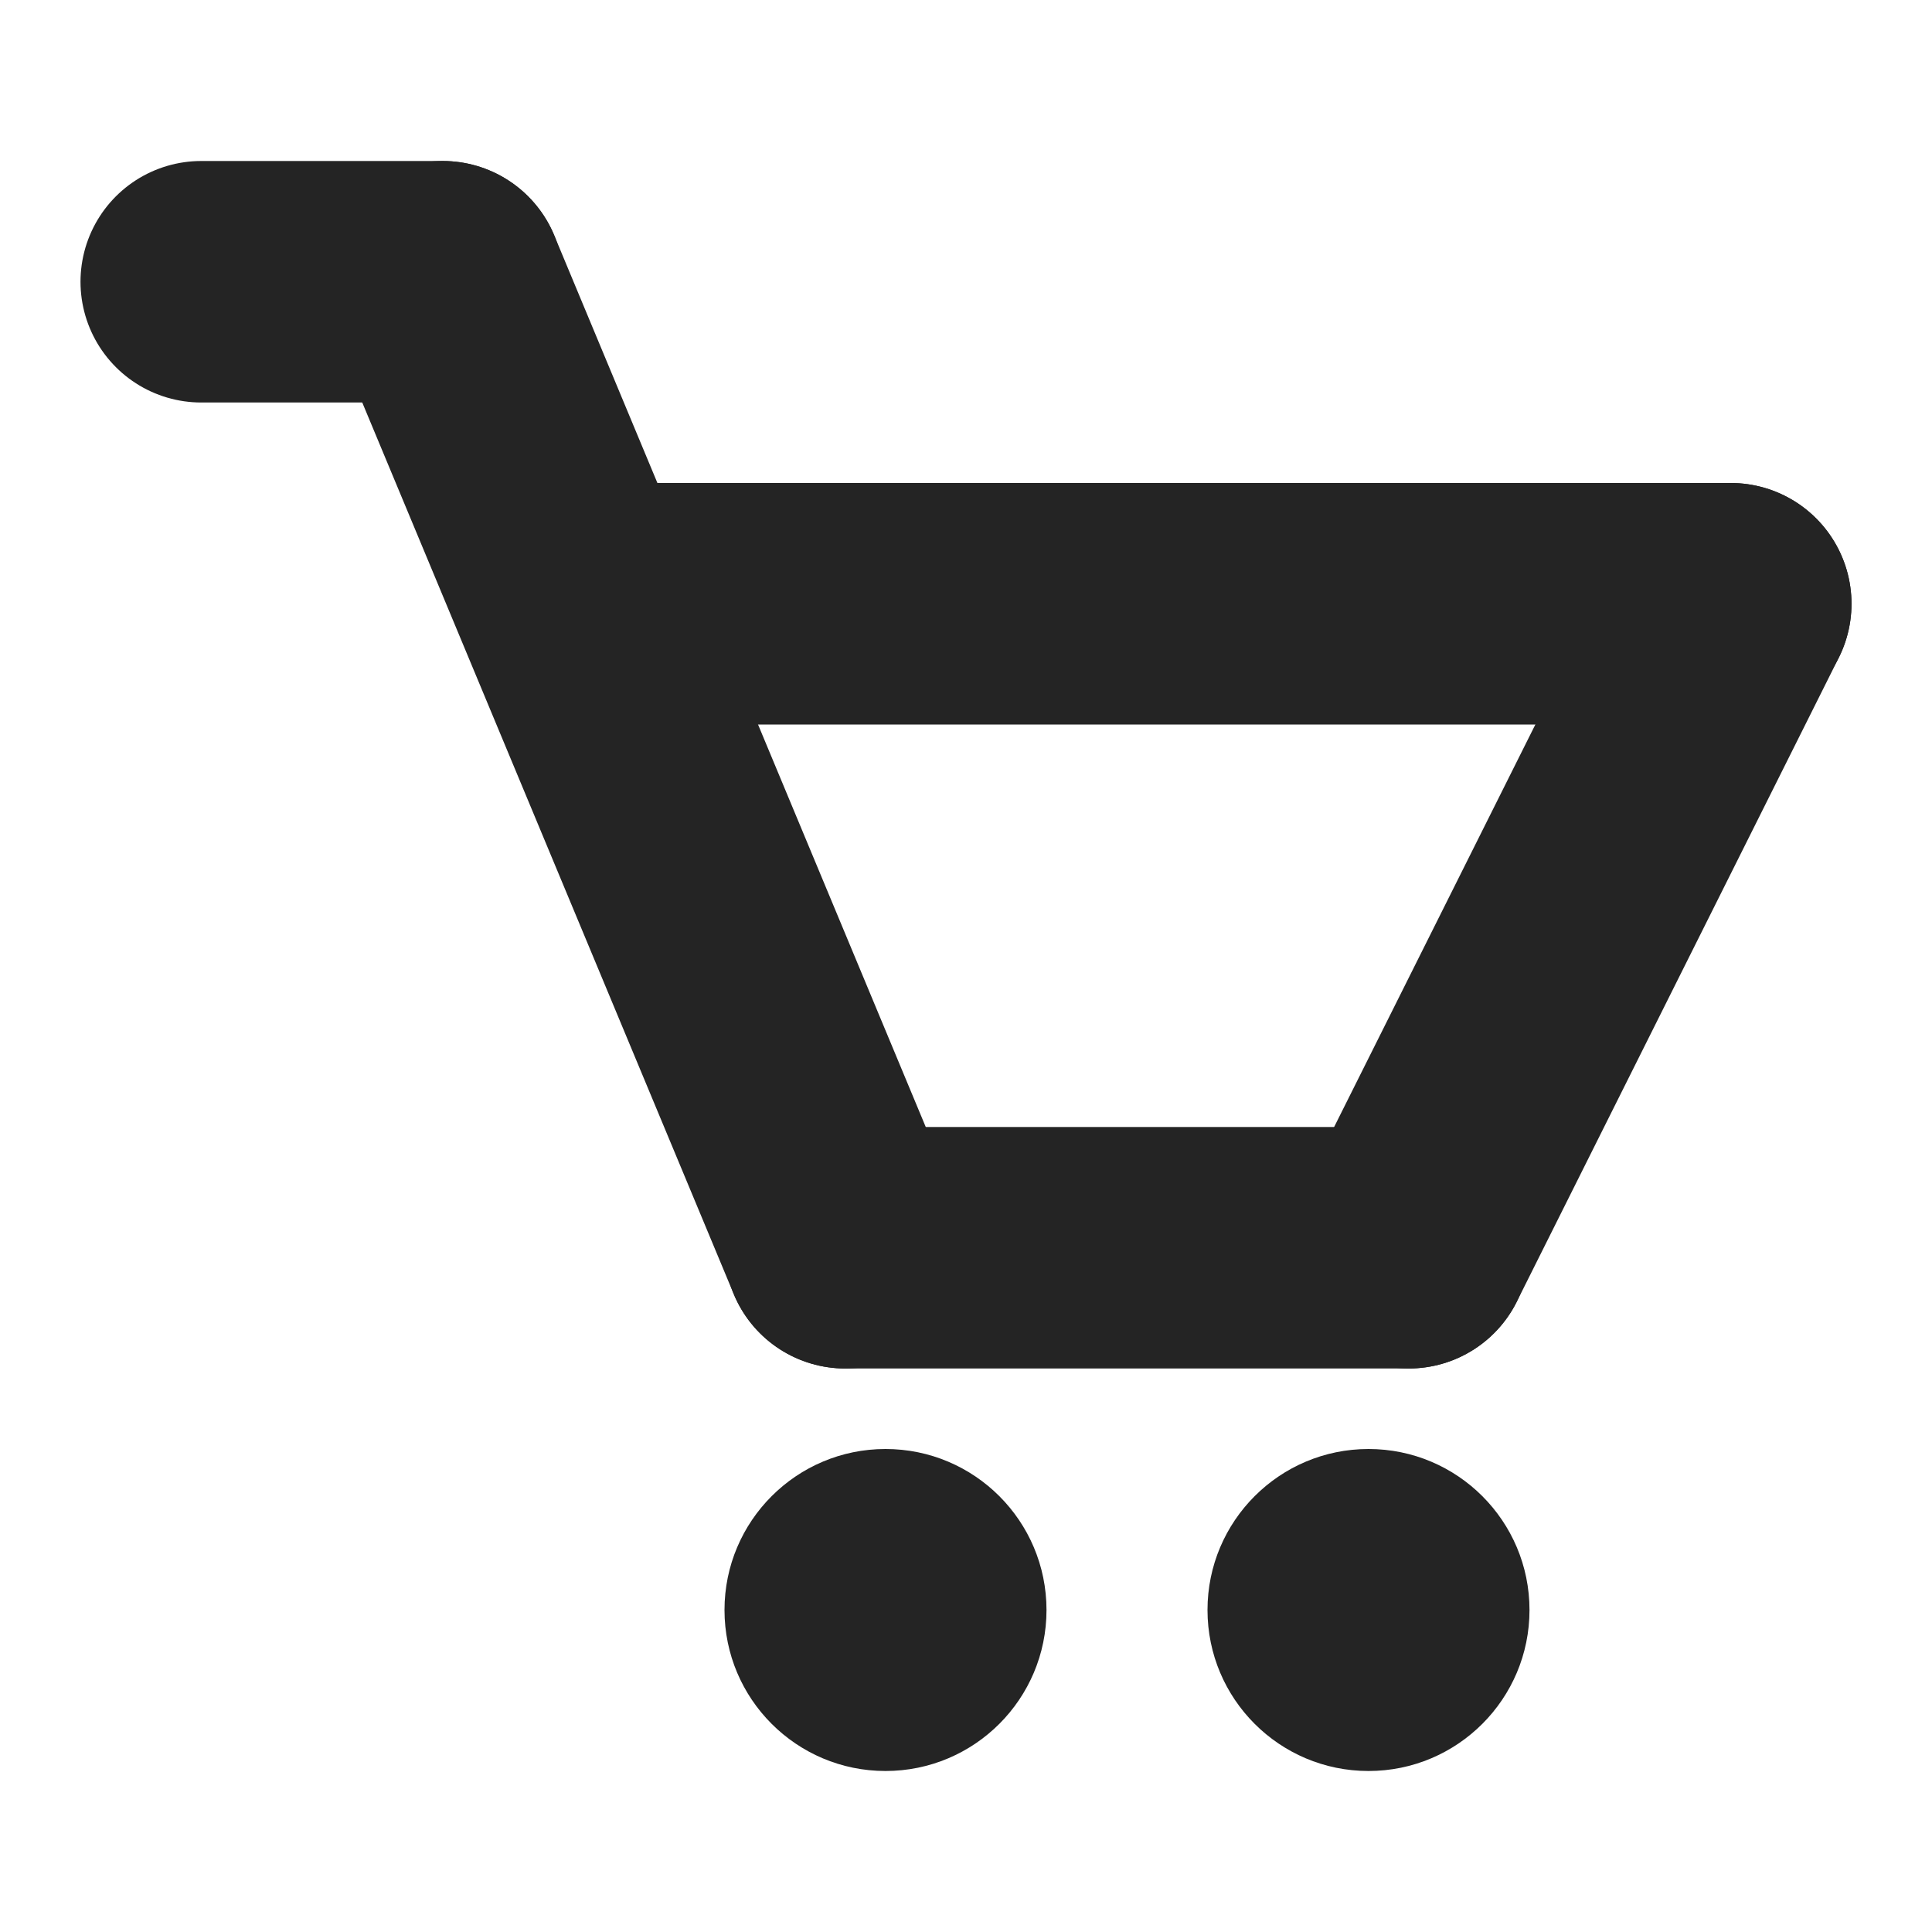
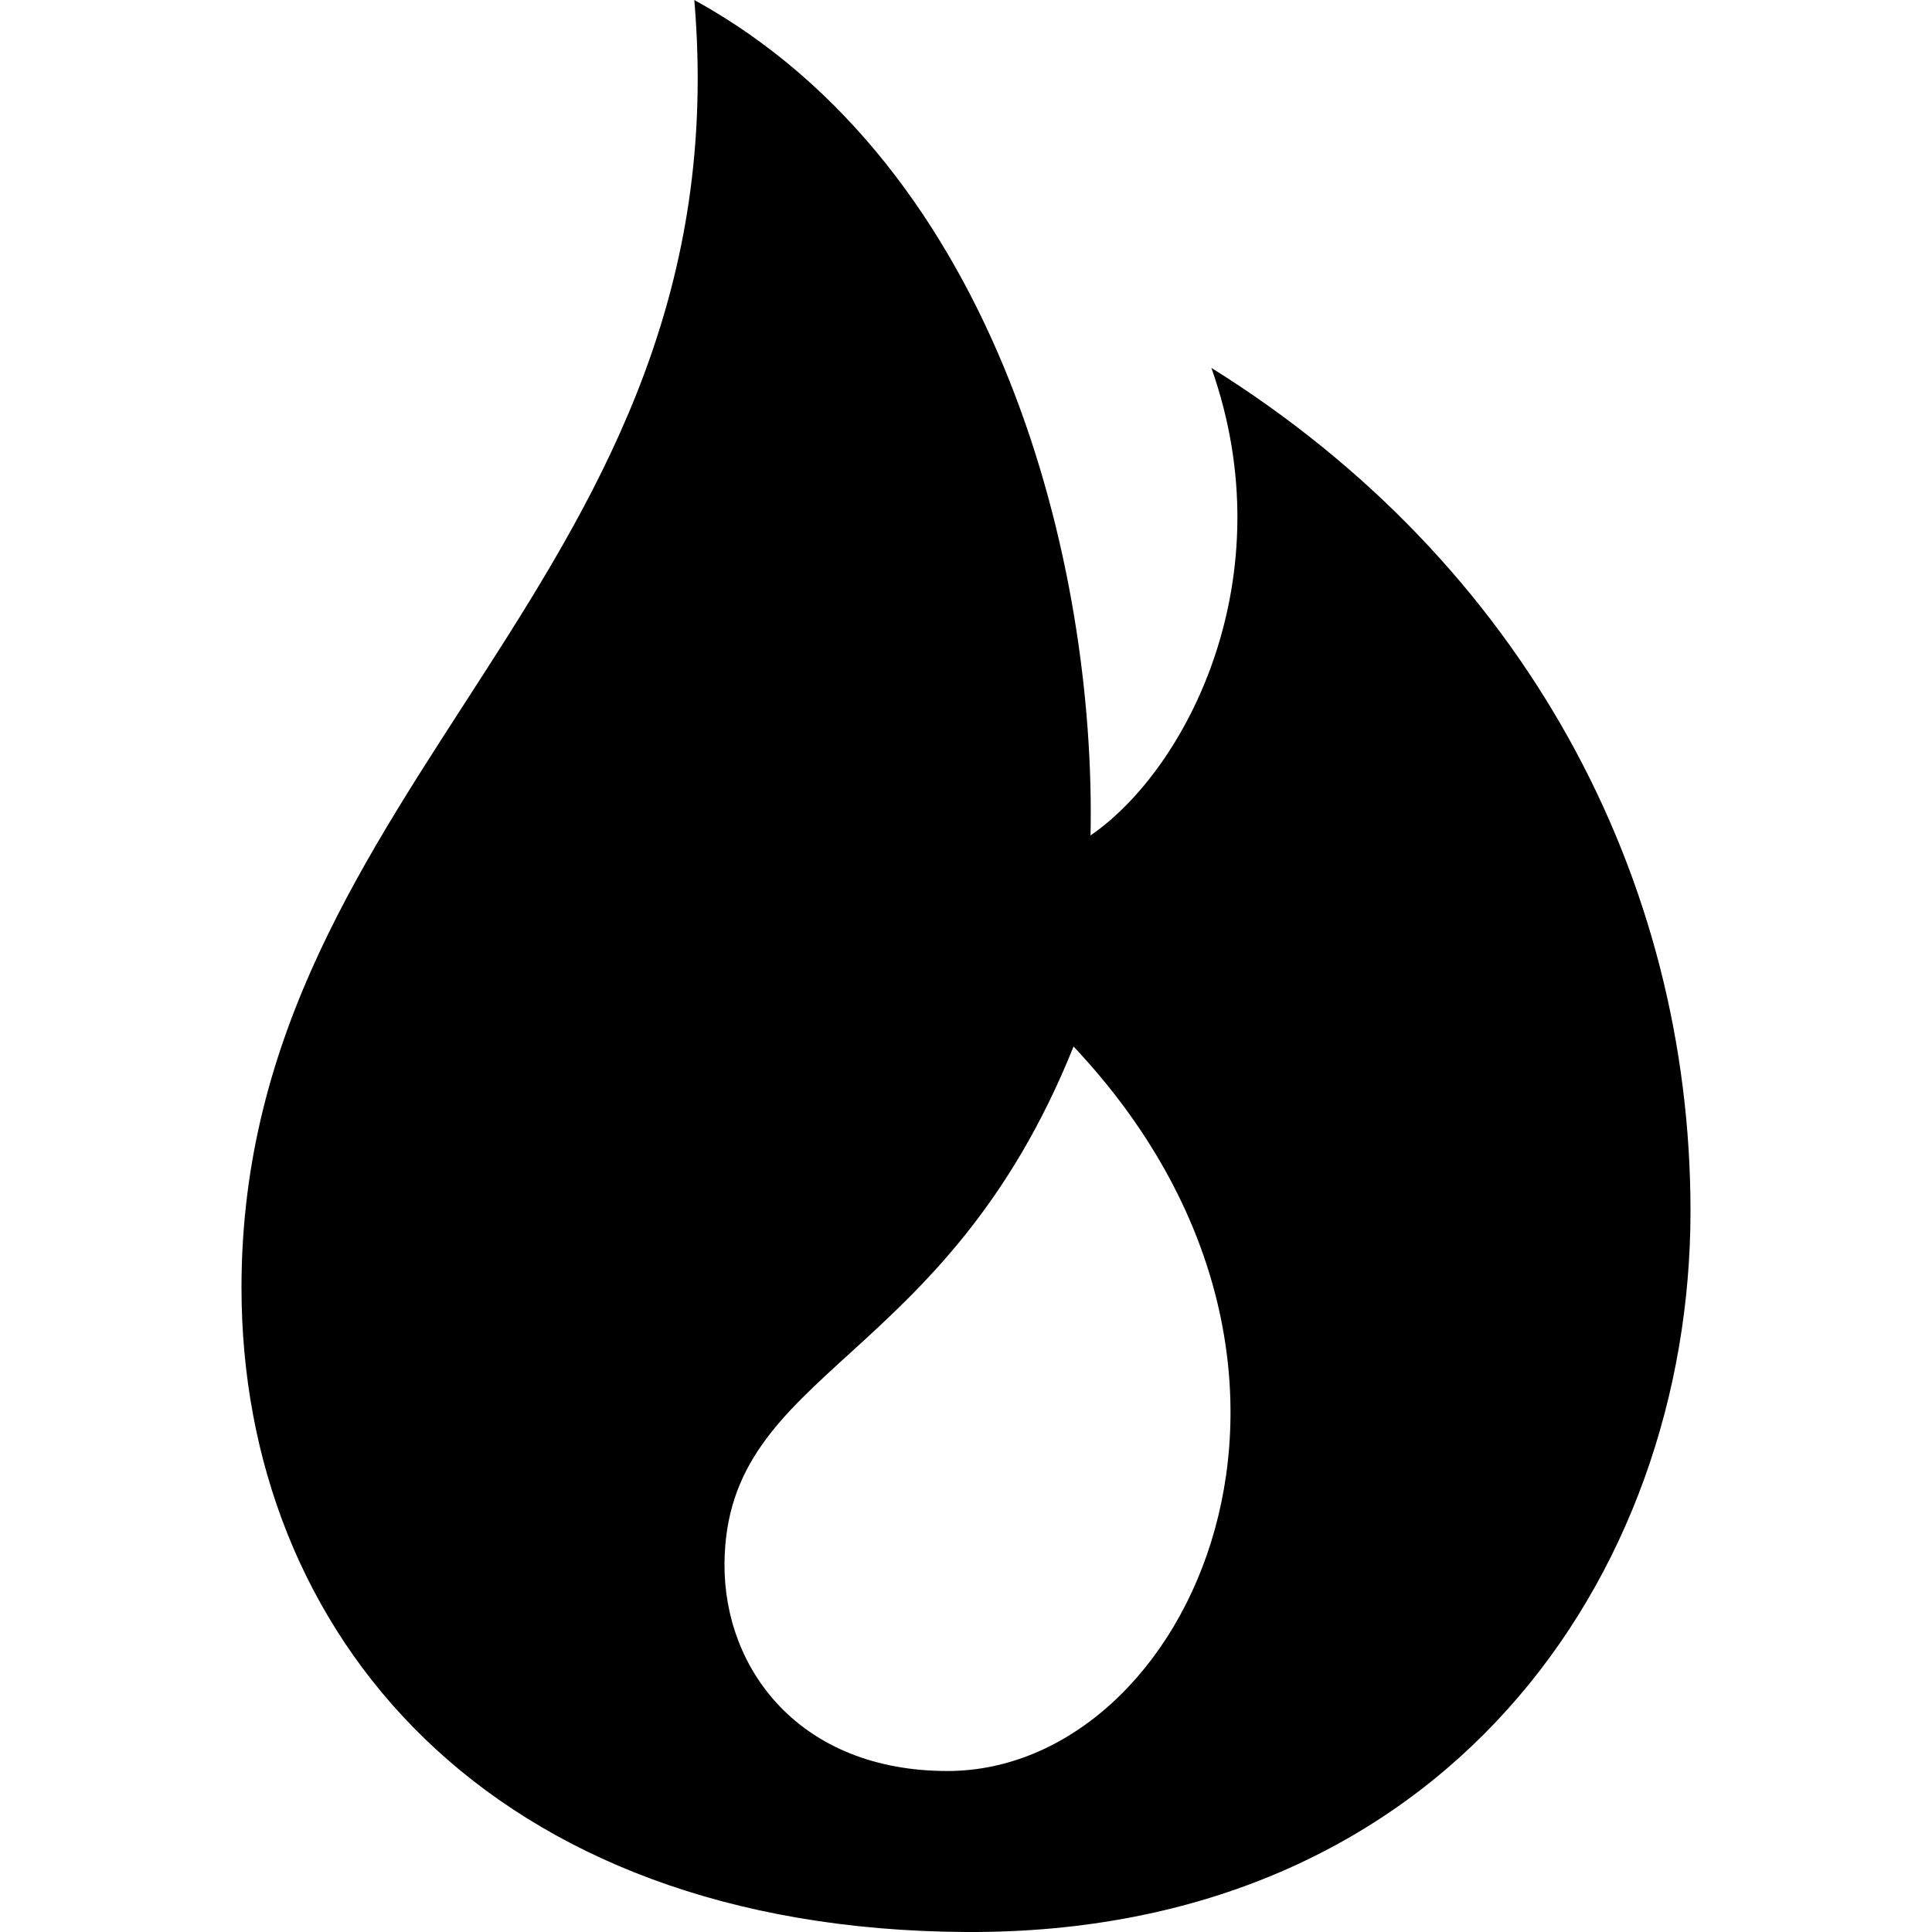
- <svg xmlns="http://www.w3.org/2000/svg" width="24px" height="24px" viewBox="0 0 24 24" version="1.1">
-   <defs />
-   <g id="icon-cart" stroke="none" stroke-width="1" fill="none" fill-rule="evenodd">
-     <g id="Group" transform="translate(2, 2)">
-       <path d="M3.5,1.5 L8.5,13.5" id="Line-2" stroke="#242424" stroke-width="3" stroke-linecap="round" />
-       <path d="M15.5,5.5 L19.5,13.5" id="Line-2" stroke="#242424" stroke-width="3" stroke-linecap="round" transform="translate(17.5, 9.5) scale(-1, 1) translate(-17.5, -9.5) " />
-       <path d="M5.5,5.5 L19.5,5.5" id="Line-2" stroke="#242424" stroke-width="3" stroke-linecap="round" />
-       <path d="M0.5,1.5 L3.5,1.5" id="Line-2" stroke="#242424" stroke-width="3" stroke-linecap="round" />
-       <path d="M8.5,13.5 L15.5,13.5" id="Line-2" stroke="#242424" stroke-width="3" stroke-linecap="round" />
-       <circle id="Oval" fill="#242424" cx="9" cy="18" r="2" />
-       <circle id="Oval" fill="#242424" cx="15" cy="18" r="2" />
-     </g>
-   </g>
+ <svg xmlns="http://www.w3.org/2000/svg" width="24" height="24" fill-rule="evenodd" clip-rule="evenodd">
+   <path d="M8.625 0c.61 7.189-5.625 9.664-5.625 15.996 0 4.301 3.069 7.972 9 8.004 5.931.032 9-4.414 9-8.956 0-4.141-2.062-8.046-5.952-10.474.924 2.607-.306 4.988-1.501 5.808.07-3.337-1.125-8.289-4.922-10.378zm4.711 13c3.755 3.989 1.449 9-1.567 9-1.835 0-2.779-1.265-2.769-2.577.019-2.433 2.737-2.435 4.336-6.423z" />
</svg>
